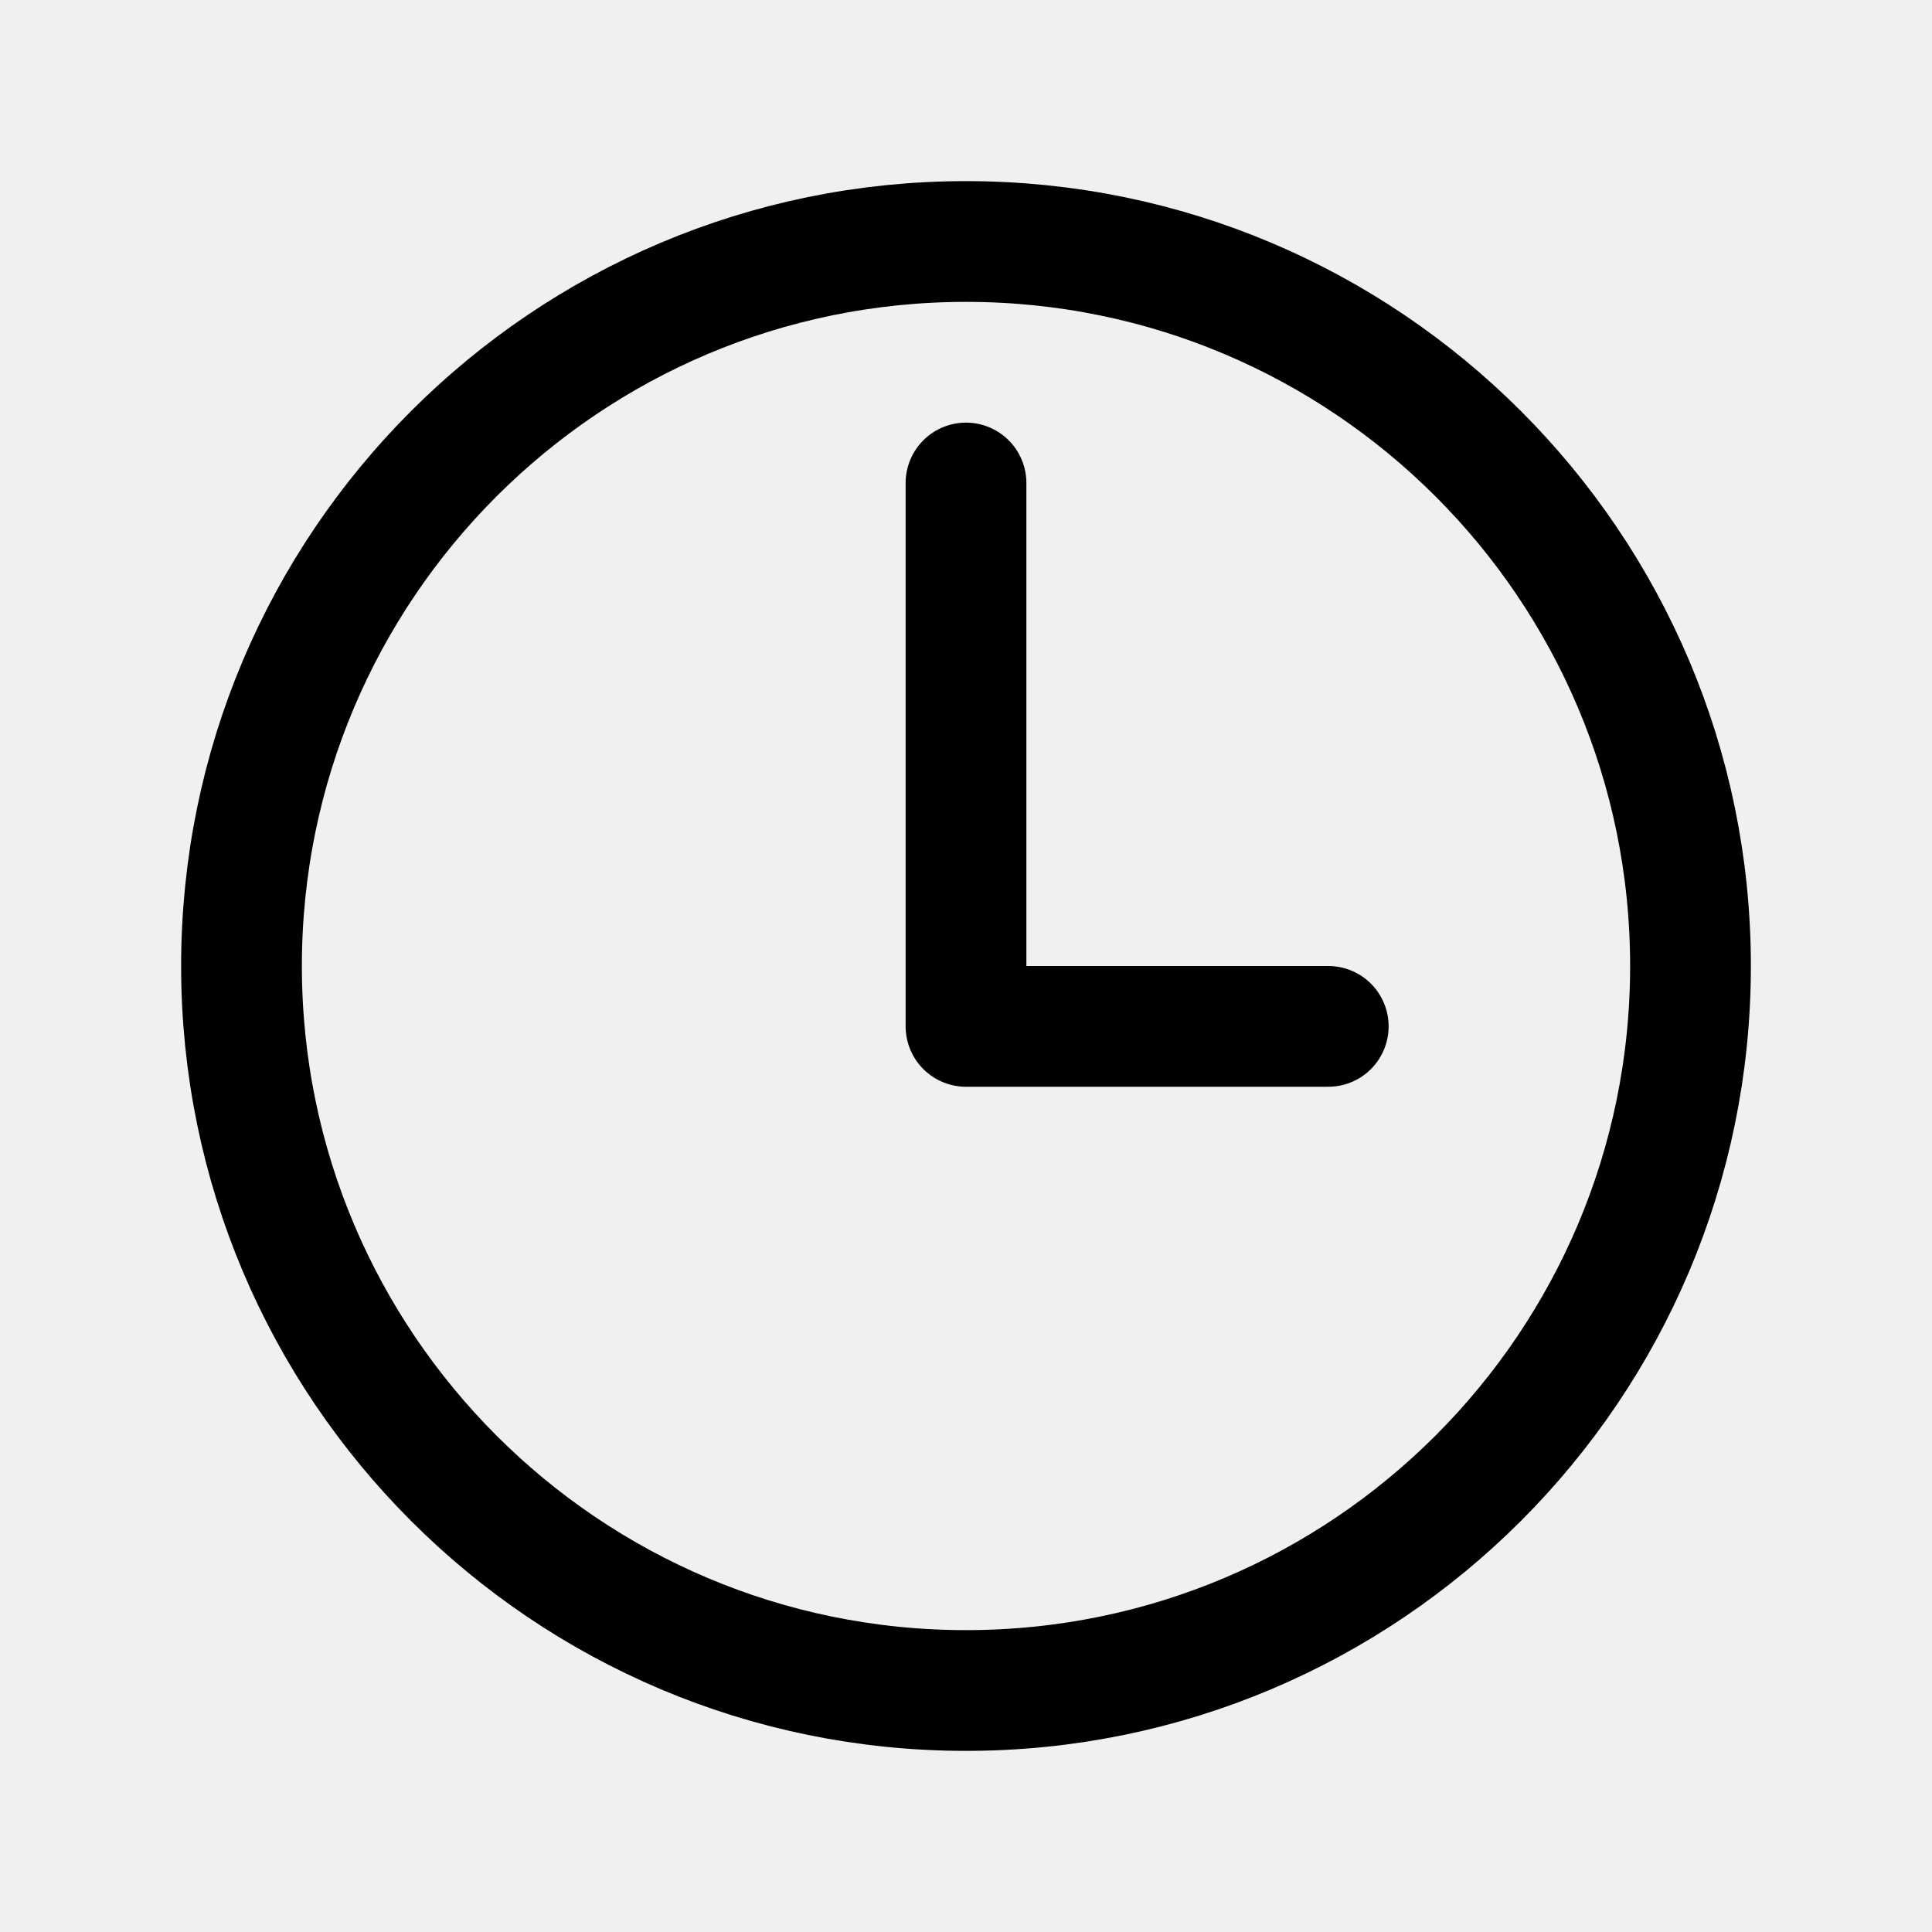
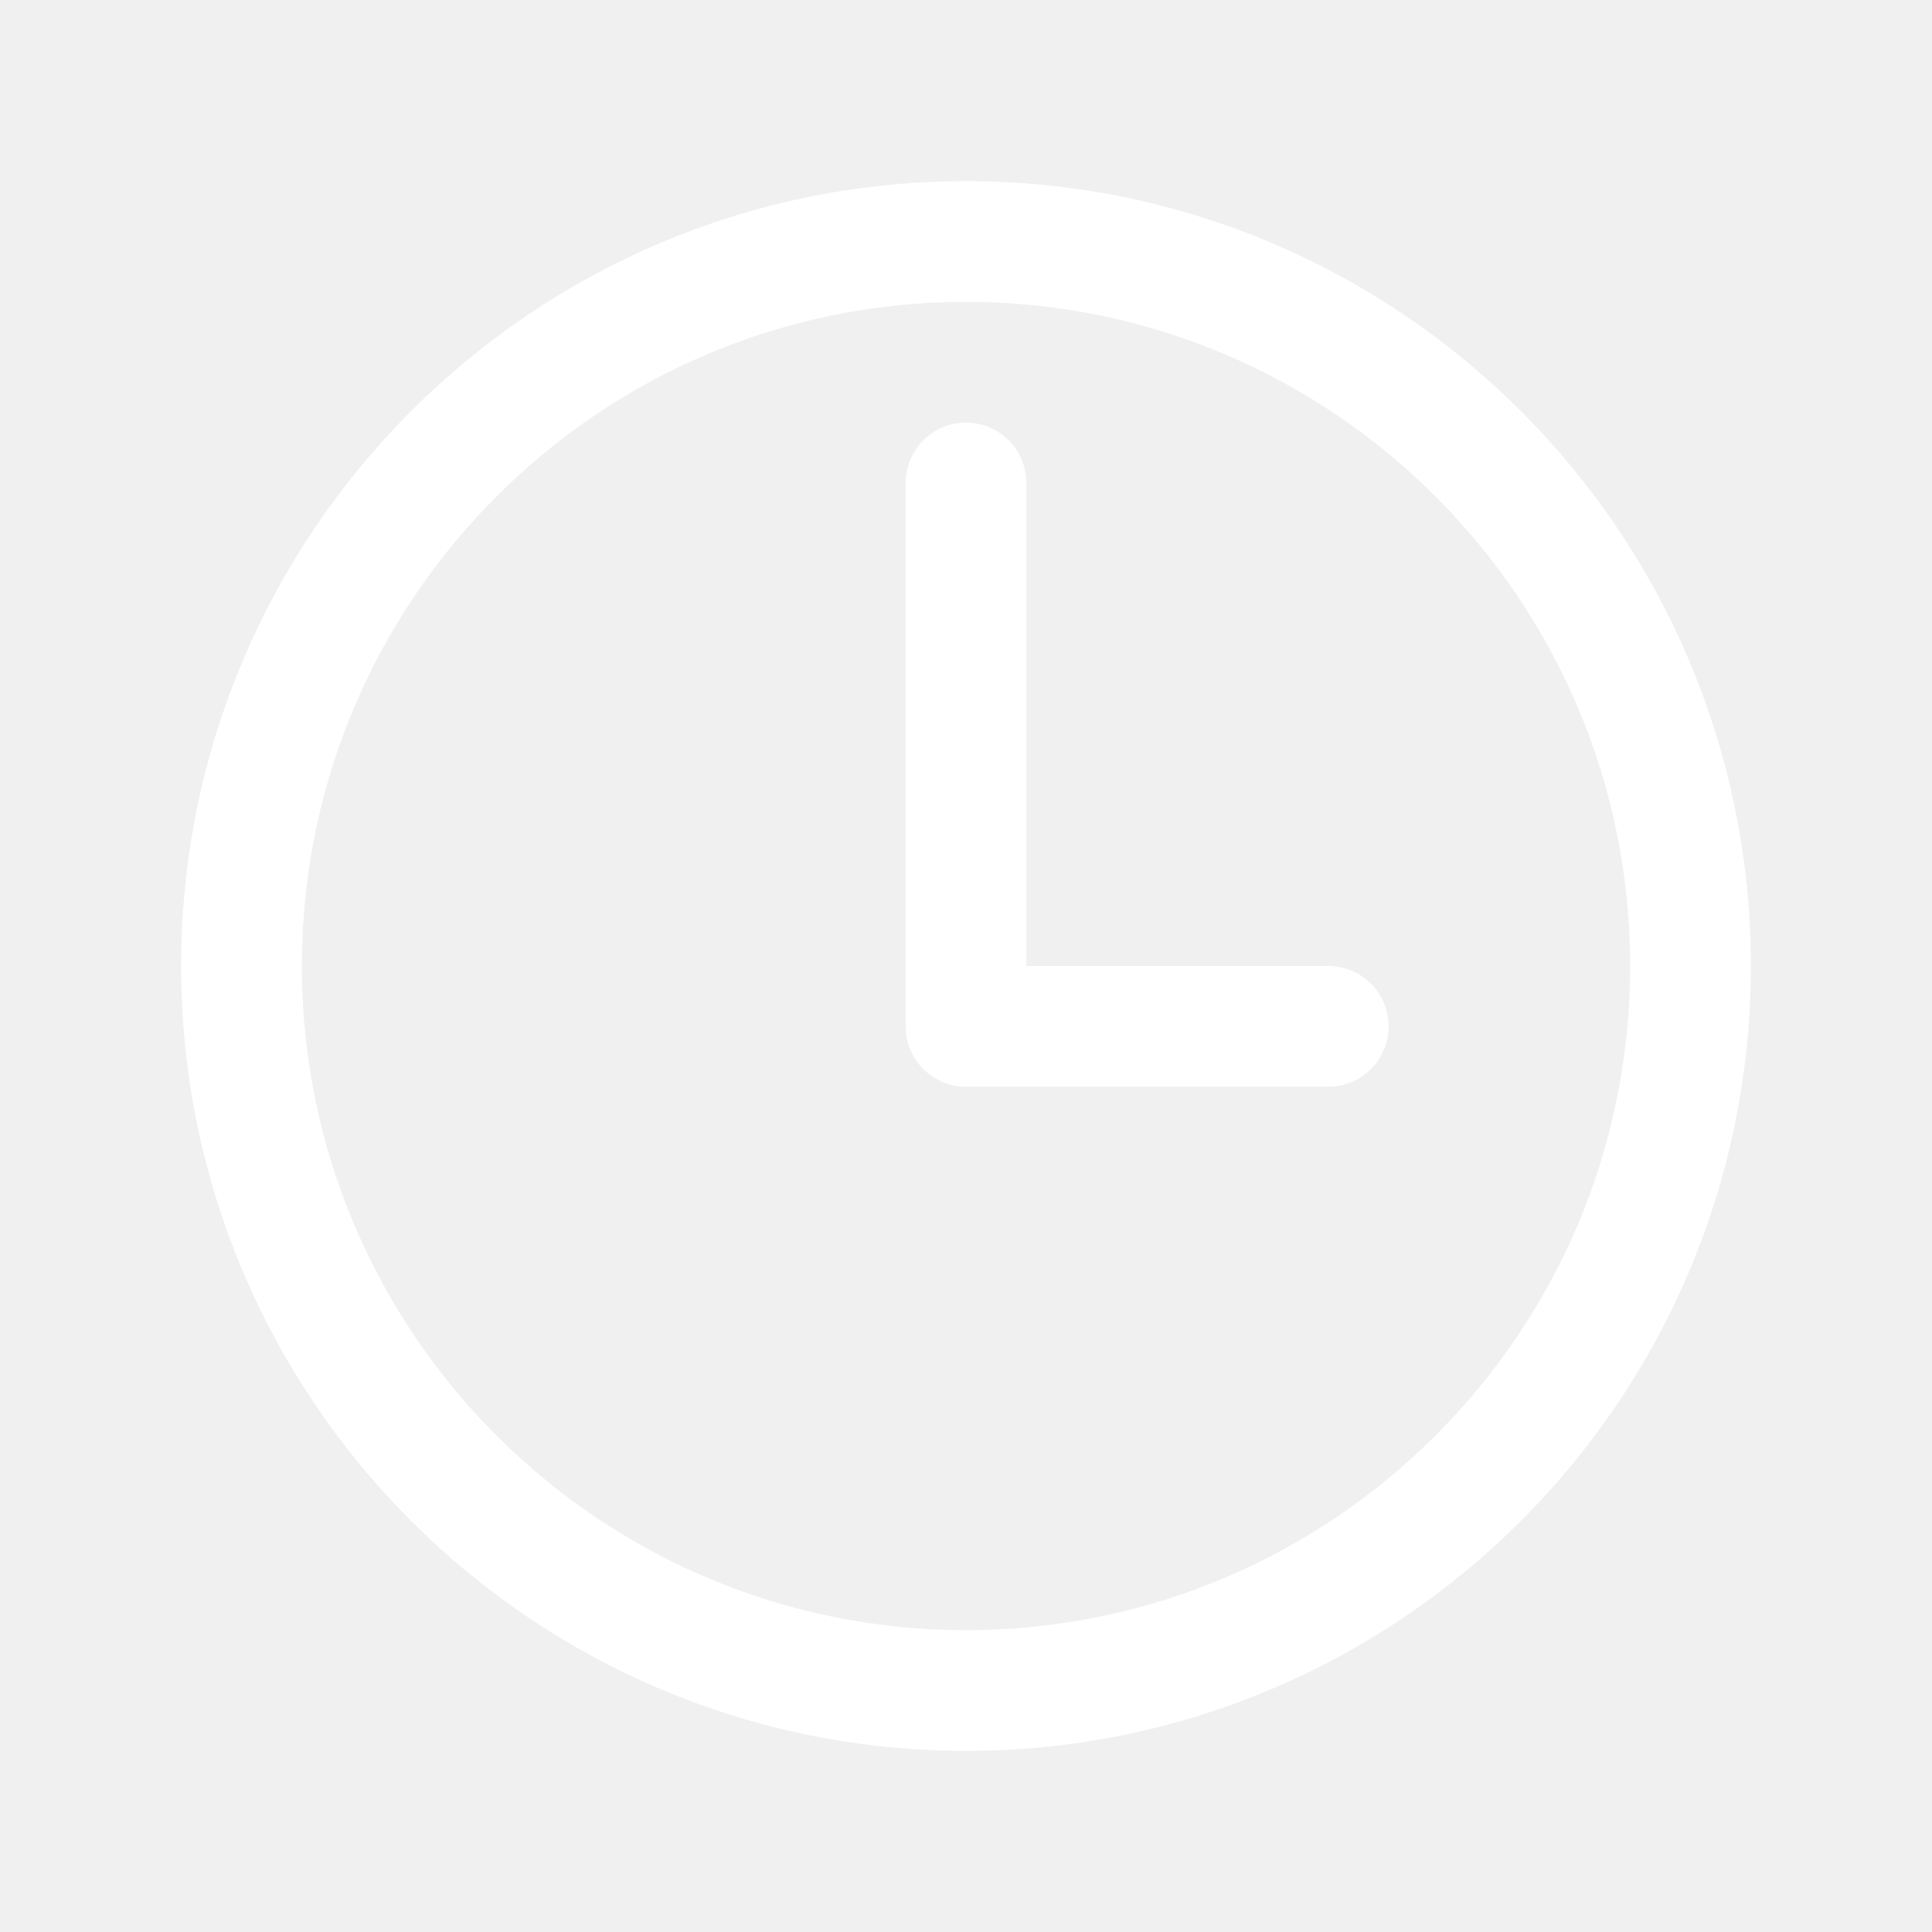
- <svg xmlns="http://www.w3.org/2000/svg" class="ionicon" viewBox="0 0 512 512">
-   <path d="M256 64C150 64 64 150 64 256s86 192 192 192 192-86 192-192S362 64 256 64z" fill="none" stroke="currentColor" stroke-miterlimit="10" stroke-width="32" />
-   <path fill="none" stroke="currentColor" stroke-linecap="round" stroke-linejoin="round" stroke-width="32" d="M256 128v144h96" />
+ <svg xmlns="http://www.w3.org/2000/svg" width="16" height="16" viewBox="0 0 16 16" fill="none">
+   <path d="M8 2C4.688 2 2 4.688 2 8C2 11.312 4.688 14 8 14C11.312 14 14 11.312 14 8C14 4.688 11.312 2 8 2Z" stroke="white" stroke-miterlimit="10" />
+   <path d="M8 4V8.5H11" stroke="white" stroke-linecap="round" stroke-linejoin="round" />
</svg>
